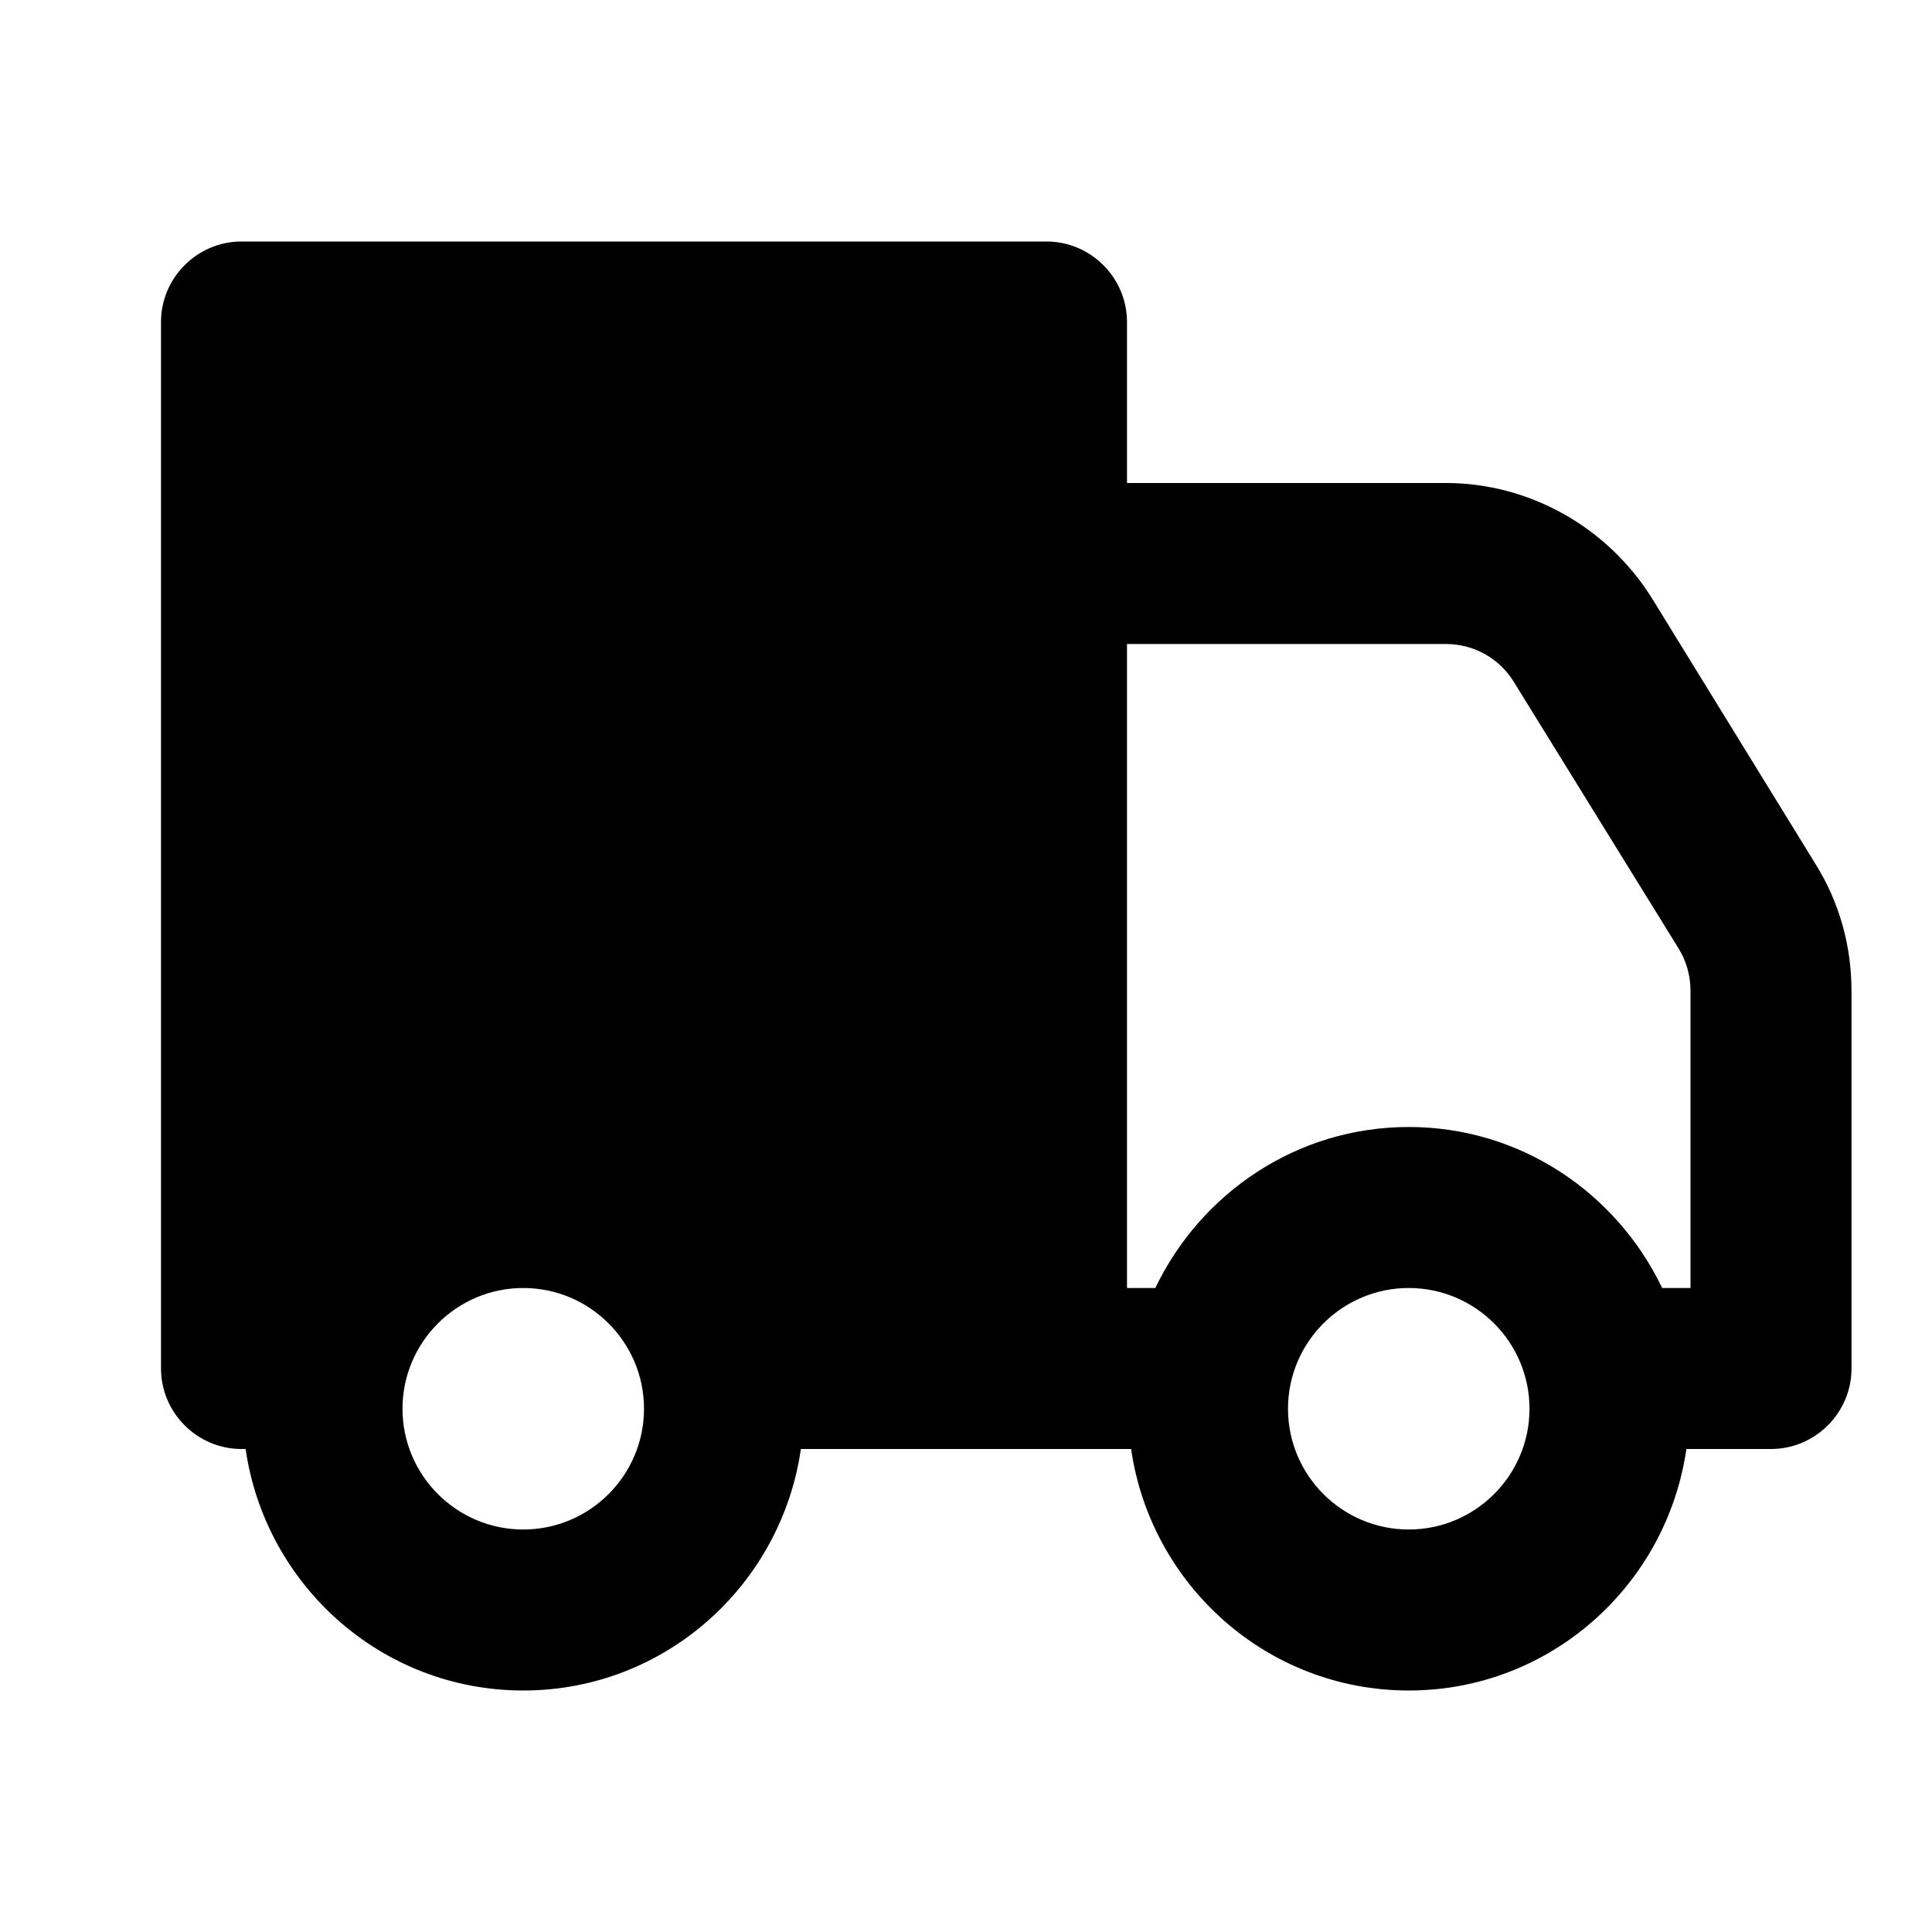
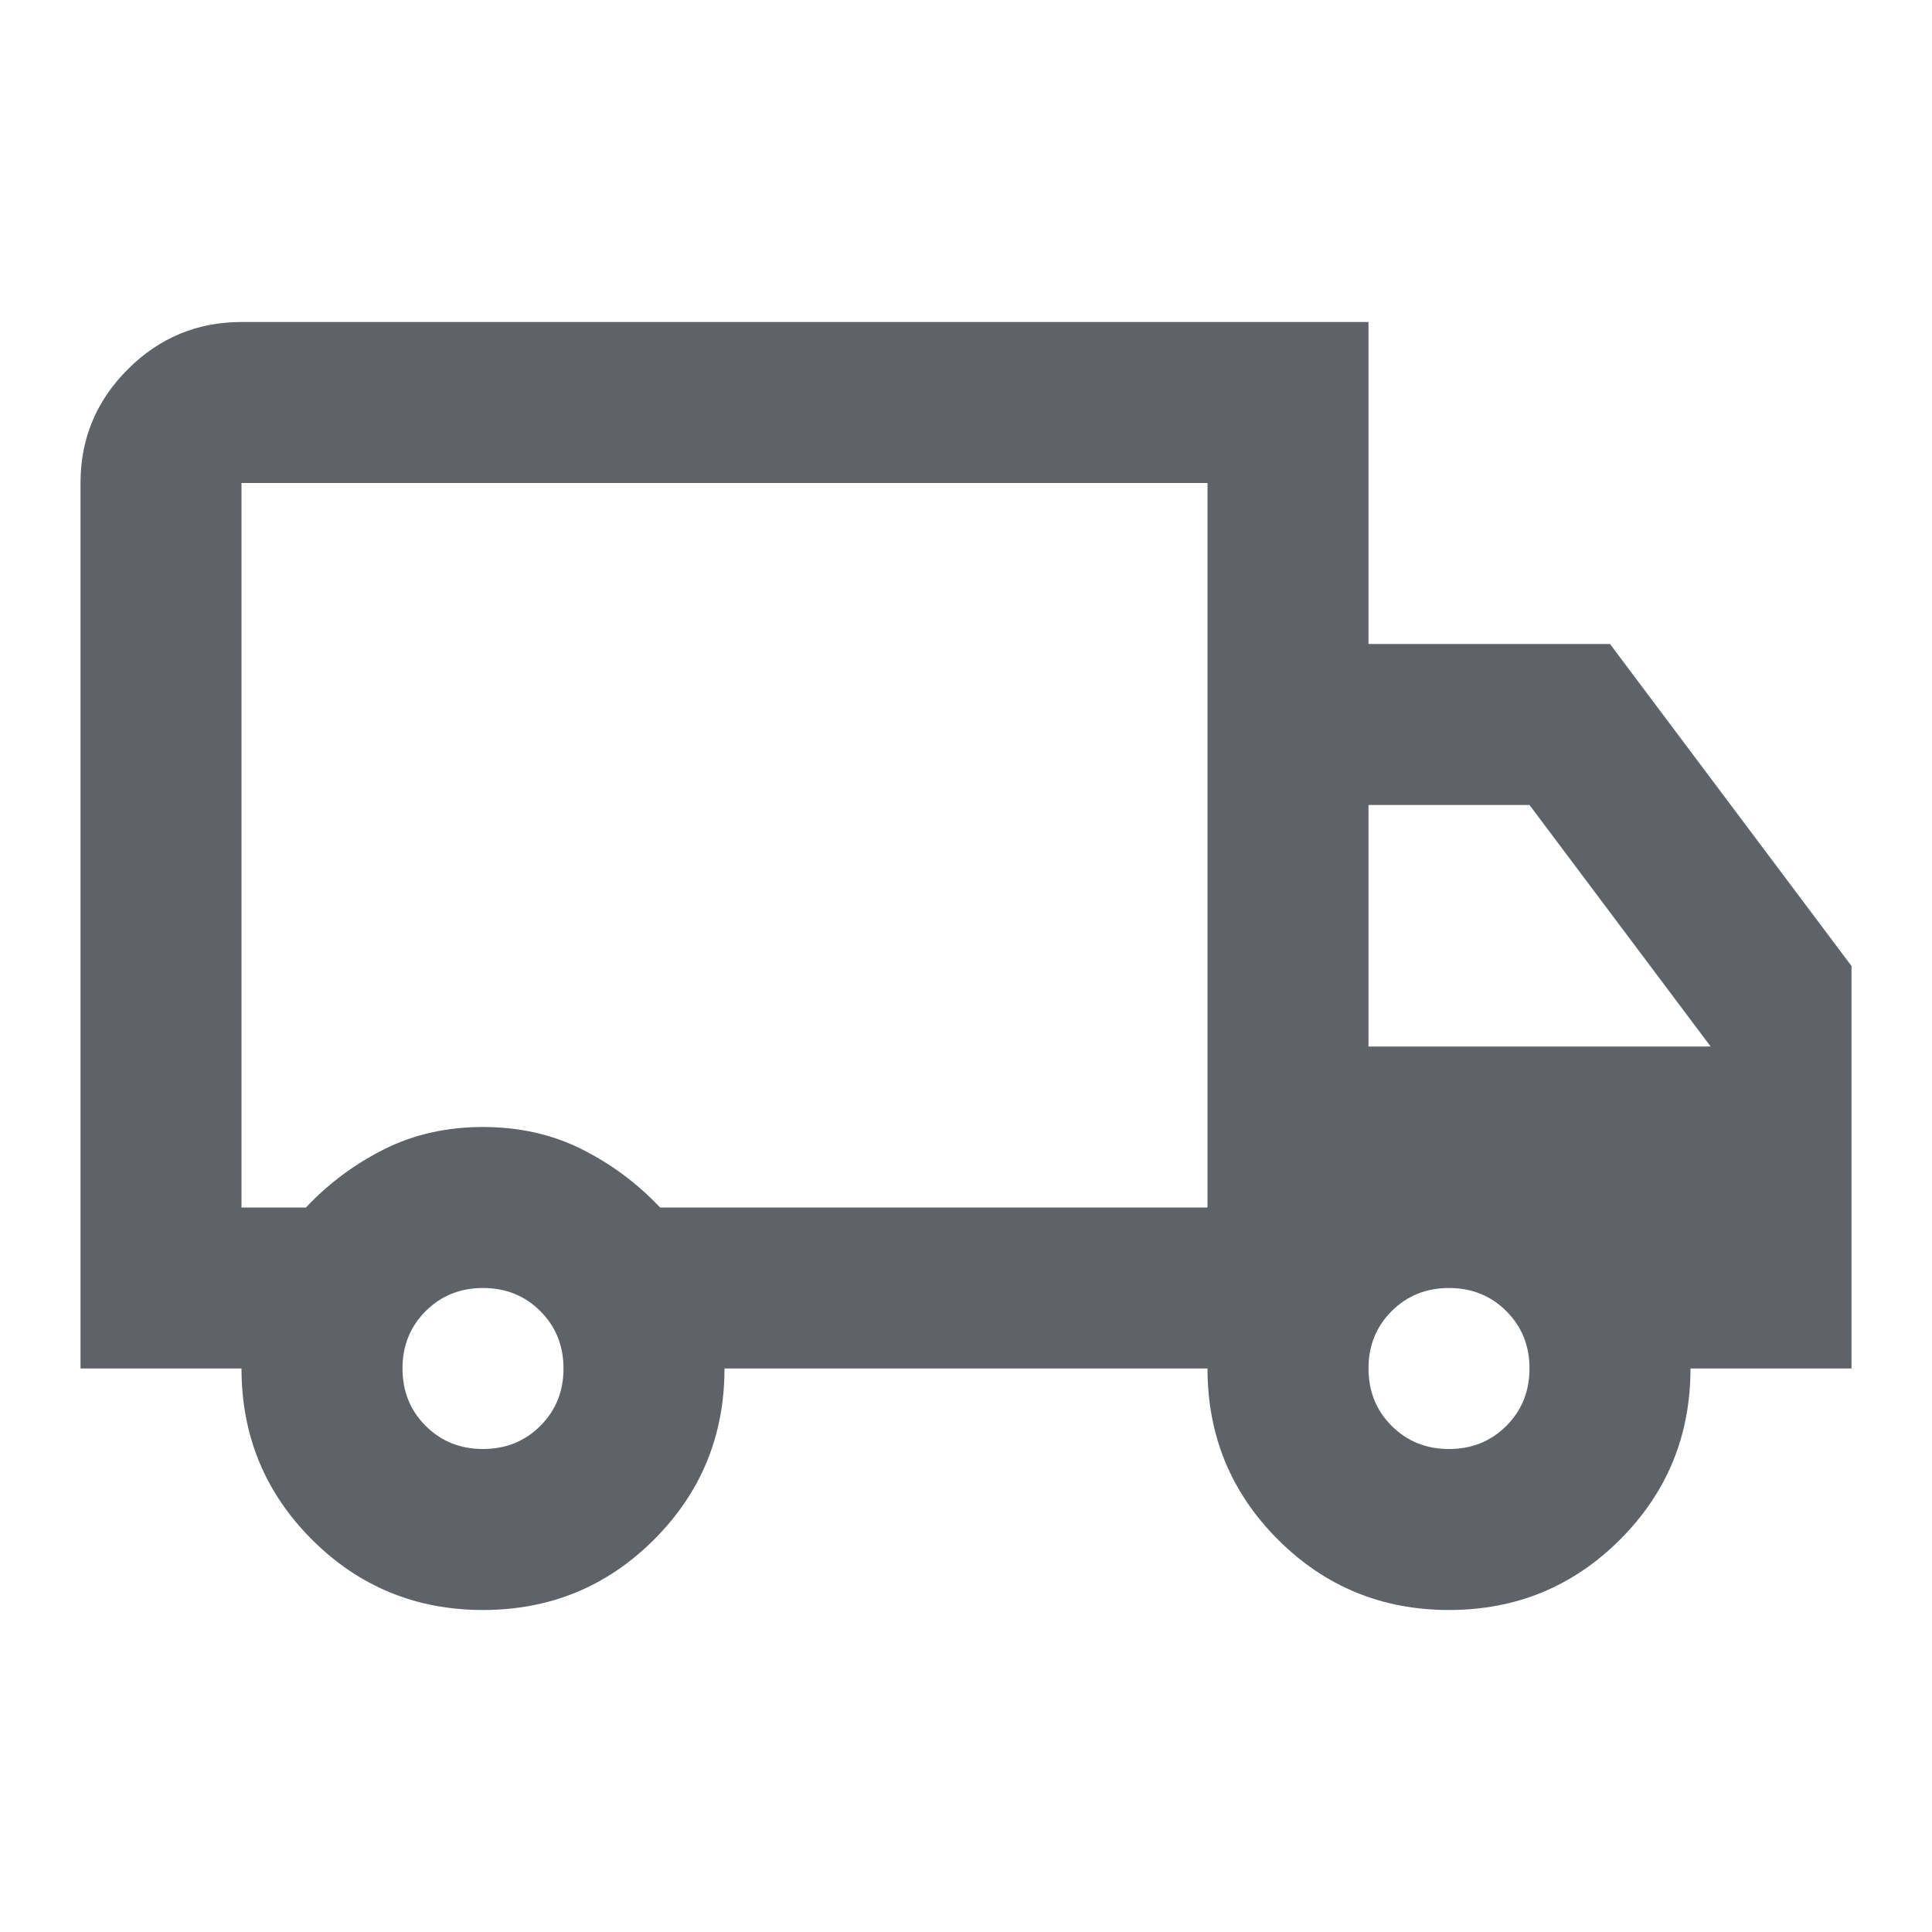
- <svg xmlns="http://www.w3.org/2000/svg" viewBox="0 0 24 24" width="24" height="24" fill="#000000">
-   <path d="M 3 3 C 2.45 3 2 3.45 2 4 L 2 17 C 2 17.55 2.45 18 3 18 L 3.051 18 C 3.296 19.692 4.741 21 6.5 21 C 8.259 21 9.704 19.692 9.949 18 L 14.051 18 C 14.296 19.692 15.741 21 17.5 21 C 19.259 21 20.704 19.692 20.949 18 L 22 18 C 22.55 18 23 17.55 23 17 L 23 12.311 C 23 11.751 22.851 11.21 22.551 10.73 L 20.52 7.43 C 19.97 6.55 19.001 6 17.961 6 L 14 6 L 14 4 C 14 3.45 13.55 3 13 3 L 3 3 z M 14 8 L 17.961 8 C 18.311 8 18.631 8.18 18.811 8.48 L 20.85 11.779 C 20.95 11.939 21 12.121 21 12.311 L 21 16 L 20.648 16 C 20.084 14.822 18.891 14 17.5 14 C 16.109 14 14.916 14.822 14.352 16 L 14 16 L 14 8 z M 6.5 16 C 7.327 16 8 16.673 8 17.5 C 8 18.327 7.327 19 6.5 19 C 5.673 19 5 18.327 5 17.5 C 5 16.673 5.673 16 6.5 16 z M 17.5 16 C 18.327 16 19 16.673 19 17.5 C 19 18.327 18.327 19 17.5 19 C 16.673 19 16 18.327 16 17.5 C 16 16.673 16.673 16 17.5 16 z" fill="#000000" />
+ <svg xmlns="http://www.w3.org/2000/svg" height="24px" viewBox="0 -960 960 960" width="24px" fill="#5f6368">
+   <path d="M240-160q-50 0-85-35t-35-85H40v-440q0-33 23.5-56.5T120-800h560v160h120l120 160v200h-80q0 50-35 85t-85 35q-50 0-85-35t-35-85H360q0 50-35 85t-85 35Zm0-80q17 0 28.5-11.5T280-280q0-17-11.5-28.5T240-320q-17 0-28.5 11.5T200-280q0 17 11.5 28.5T240-240ZM120-360h32q17-18 39-29t49-11q27 0 49 11t39 29h272v-360H120v360Zm600 120q17 0 28.5-11.5T760-280q0-17-11.5-28.5T720-320q-17 0-28.5 11.5T680-280q0 17 11.5 28.5T720-240Zm-40-200h170l-90-120h-80v120ZM360-540Z" />
</svg>
